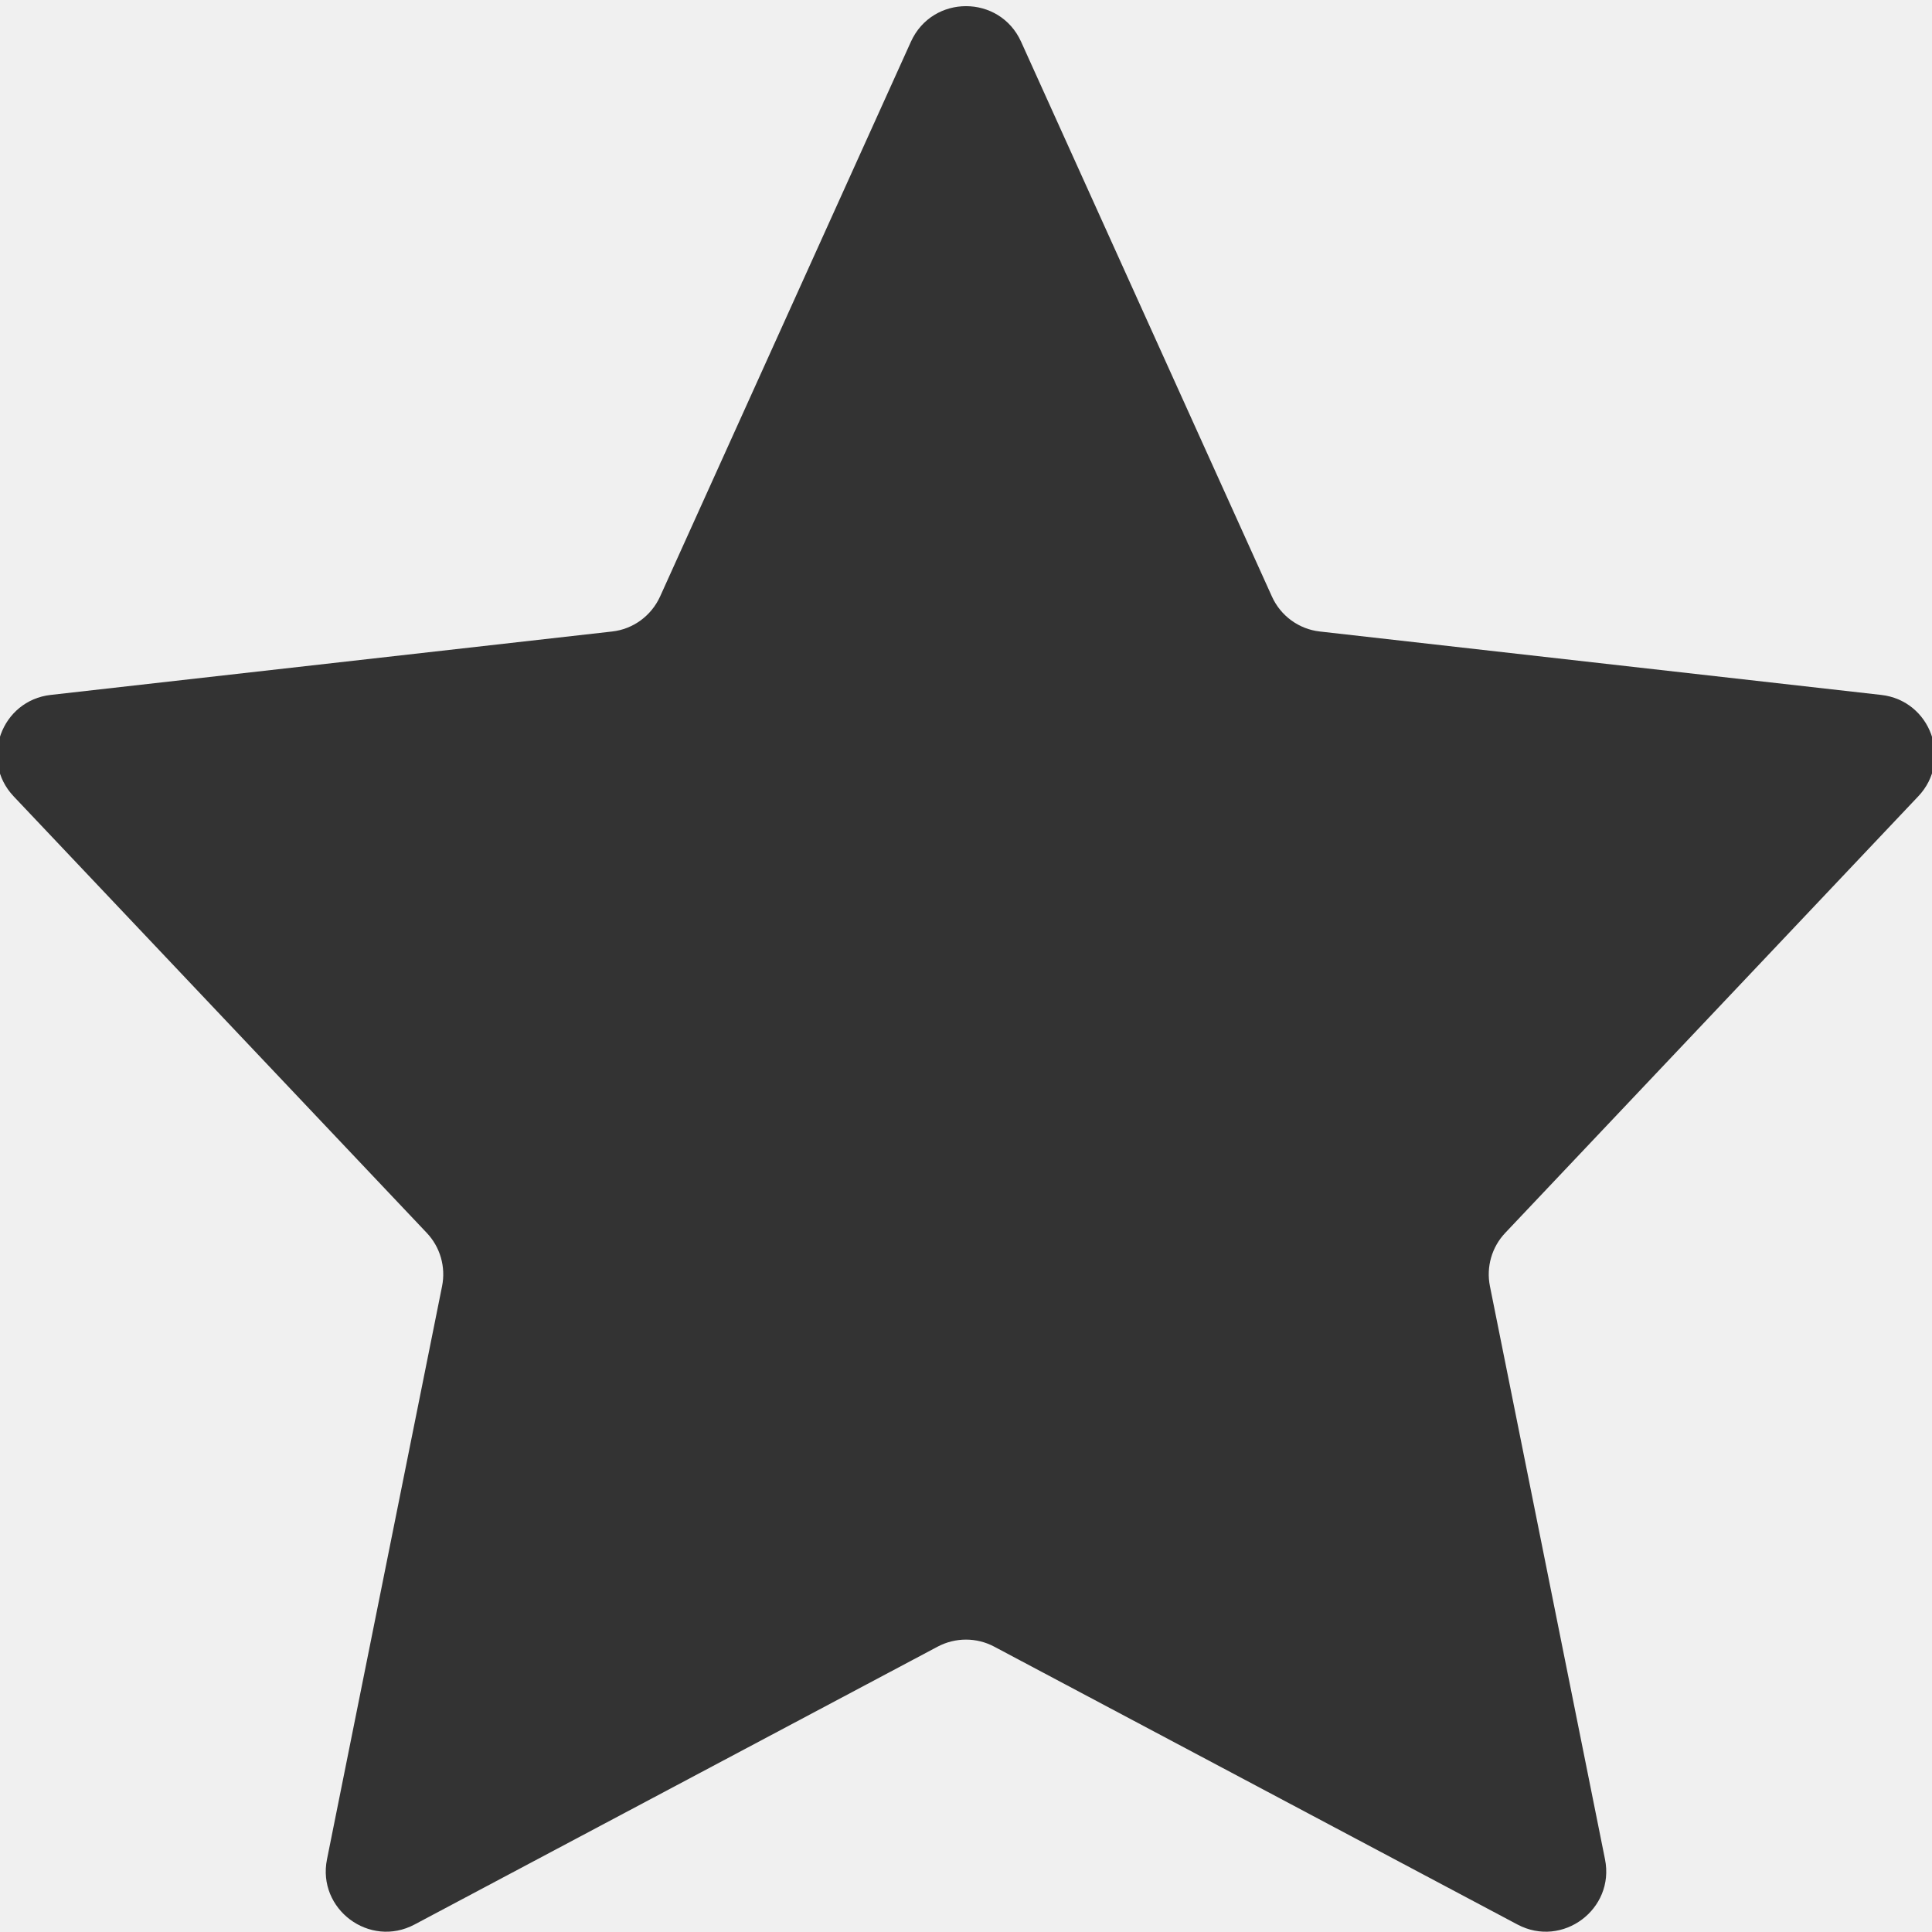
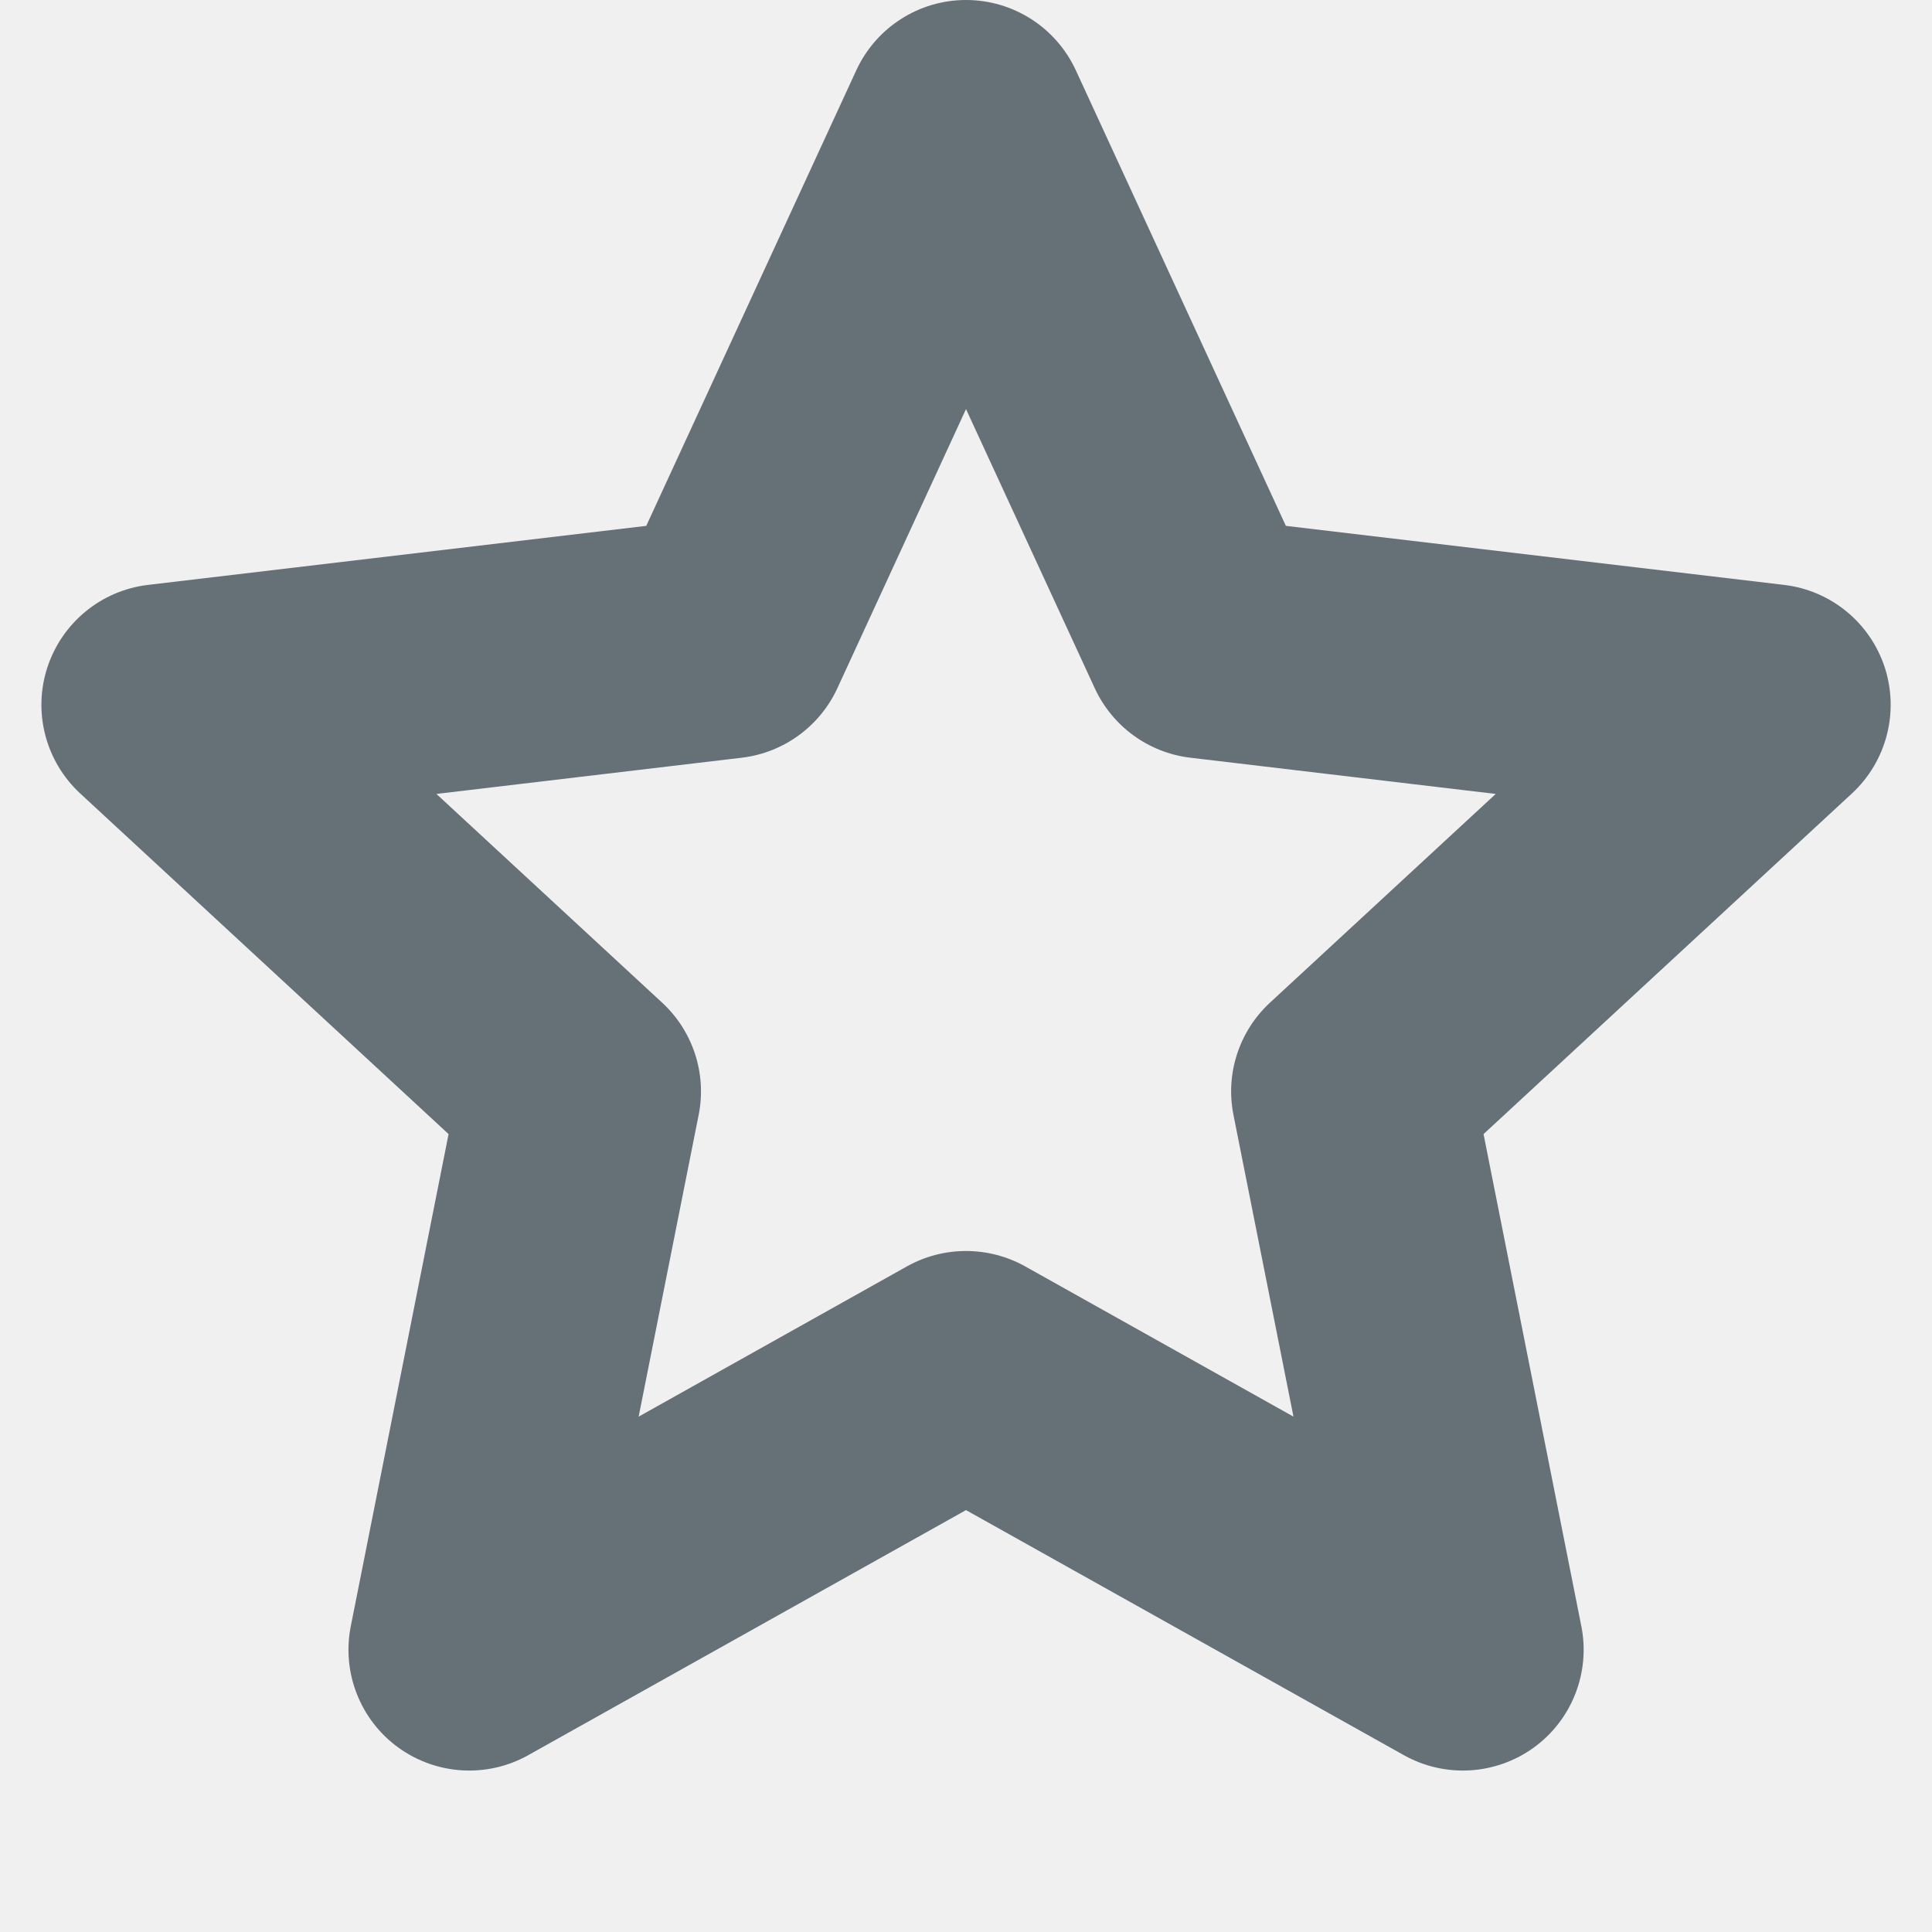
<svg xmlns="http://www.w3.org/2000/svg" width="16" height="16" viewBox="0 0 16 16" fill="none">
-   <path d="M8.234 13.637C8.088 13.559 7.912 13.559 7.765 13.637L3.433 15.938C3.06 16.136 2.625 15.811 2.708 15.398L3.661 10.652C3.693 10.493 3.646 10.328 3.534 10.21L0.113 6.595C-0.17 6.296 0.011 5.801 0.42 5.755L5.068 5.23C5.243 5.211 5.394 5.1 5.467 4.939L7.544 0.345C7.722 -0.047 8.278 -0.047 8.456 0.345L10.533 4.939C10.605 5.1 10.757 5.211 10.932 5.23L15.579 5.755C15.989 5.801 16.17 6.296 15.886 6.595L12.466 10.21C12.354 10.328 12.307 10.493 12.339 10.652L13.292 15.398C13.375 15.811 12.94 16.136 12.567 15.938L8.234 13.637Z" fill="#333333" />
+   <g clip-path="url(#clip0_0_6613)">
+     <path fill-rule="evenodd" clip-rule="evenodd" d="M8 0C8.391 0 8.745 0.227 8.909 0.581L10.649 4.355L14.776 4.844C15.163 4.89 15.488 5.157 15.609 5.528C15.729 5.899 15.623 6.306 15.337 6.571L12.286 9.392L13.096 13.468C13.172 13.851 13.018 14.243 12.703 14.472C12.387 14.701 11.967 14.726 11.627 14.536L8 12.506L4.374 14.536C4.034 14.726 3.614 14.701 3.298 14.472C2.983 14.243 2.829 13.851 2.905 13.468L3.715 9.392L0.664 6.571C0.378 6.306 0.271 5.899 0.392 5.528C0.513 5.157 0.838 4.89 1.225 4.844L5.352 4.355L7.092 0.581C7.256 0.227 7.61 0 8 0ZM8 3.388L6.934 5.701C6.788 6.016 6.489 6.234 6.143 6.275L3.614 6.575L5.484 8.304C5.739 8.54 5.854 8.892 5.786 9.233L5.289 11.732L7.512 10.487C7.815 10.318 8.185 10.318 8.489 10.487L10.712 11.732L10.215 9.233C10.147 8.892 10.262 8.54 10.517 8.304L12.387 6.575L9.858 6.275C9.512 6.234 9.213 6.016 9.067 5.701L8 3.388Z" fill="#657077" />
+   </g>
+   <defs>
+     <clipPath id="clip0_0_6613">
+       <rect width="16" height="16" fill="white" transform="translate(0.000488281)" />
+     </clipPath>
+   </defs>
</svg>
